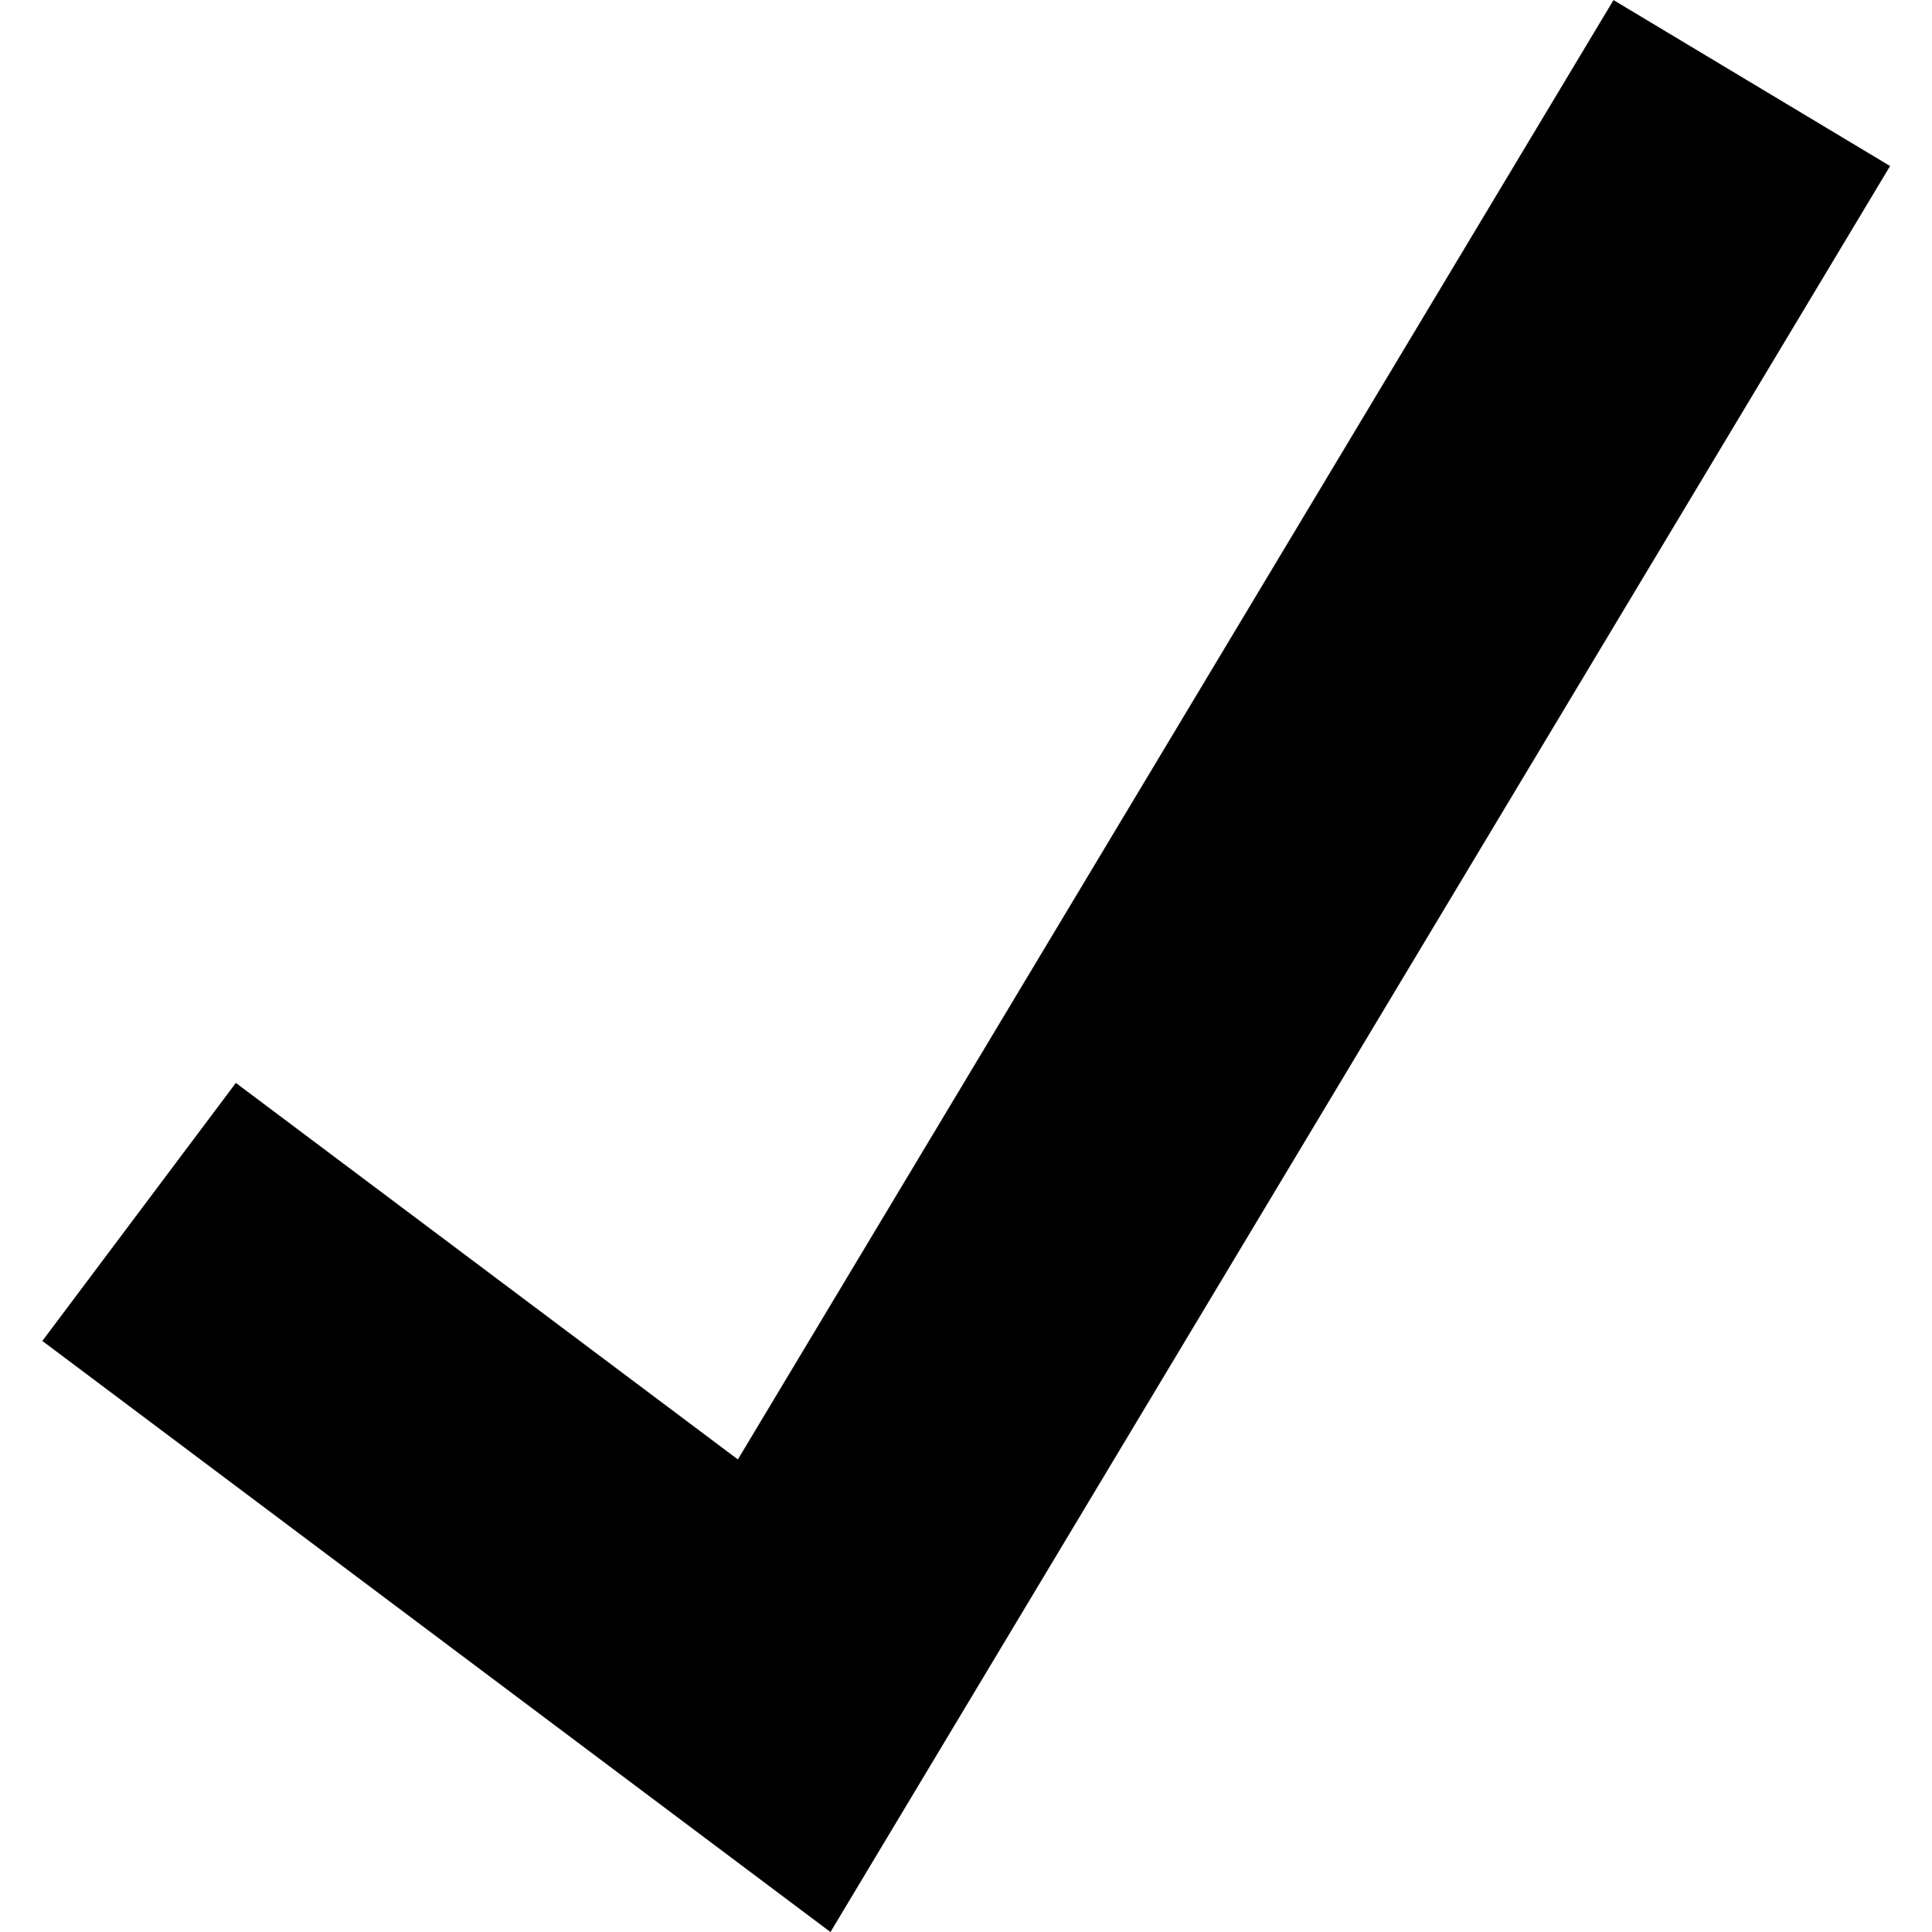
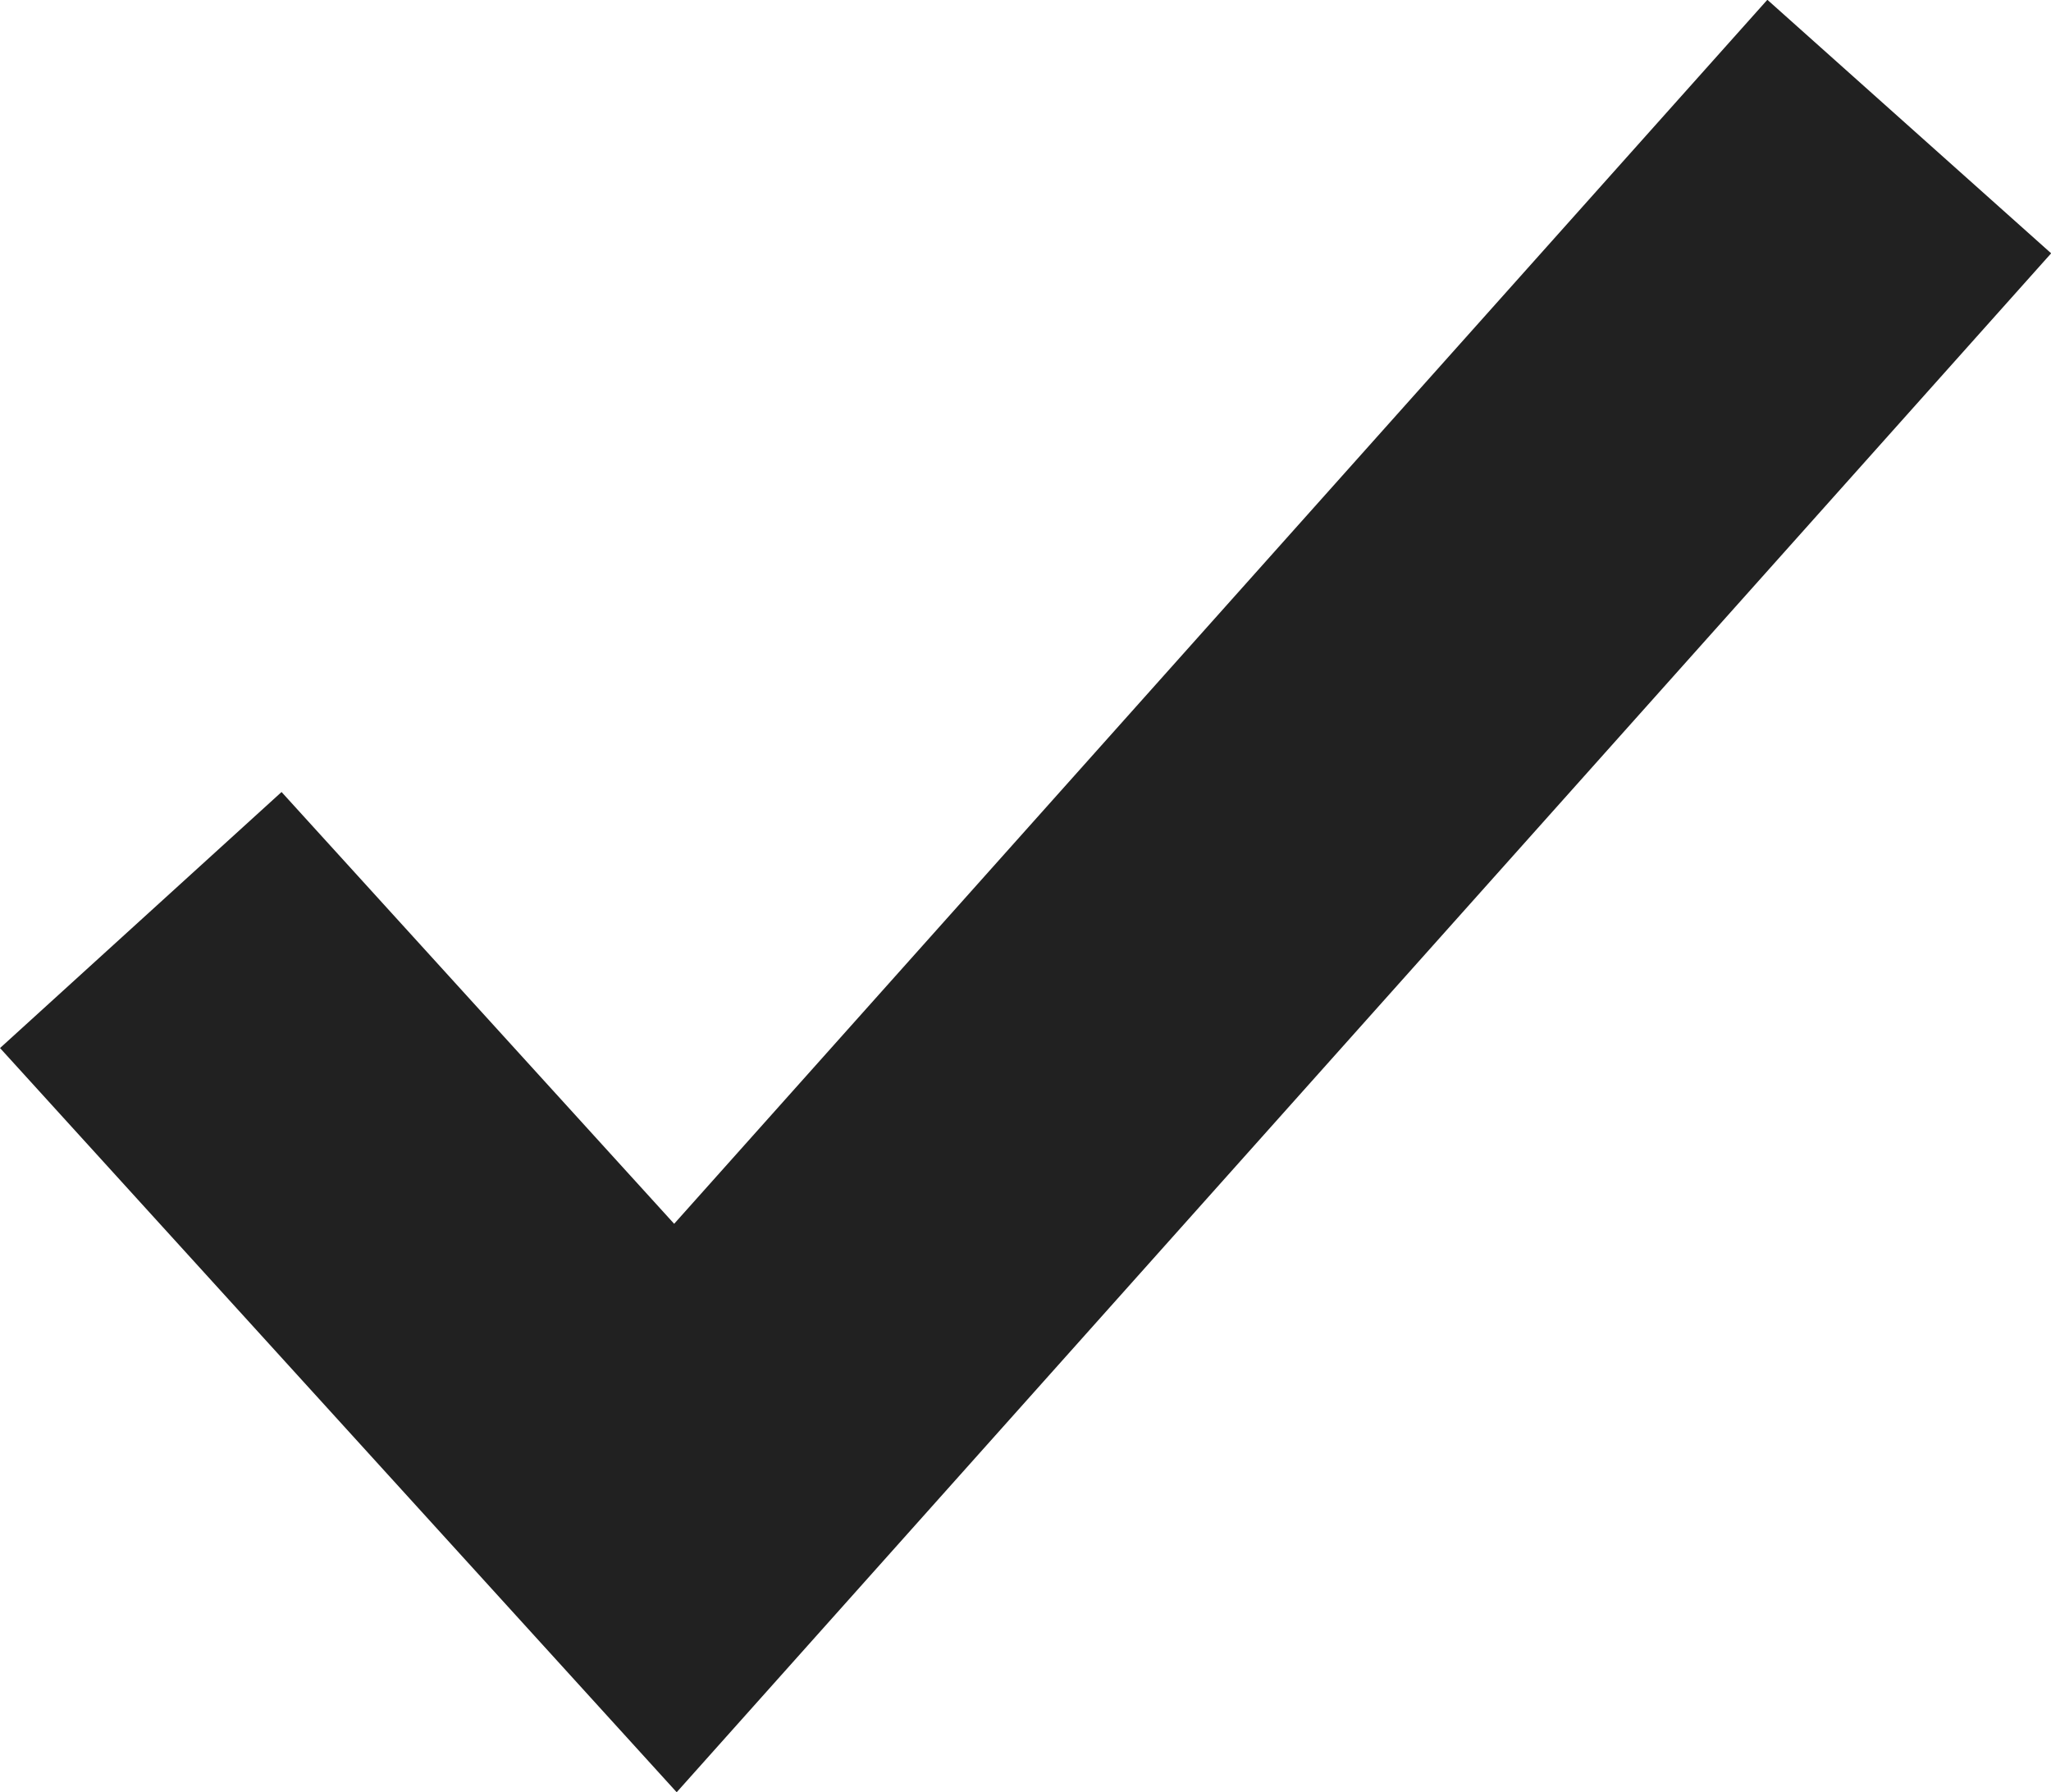
- <svg xmlns="http://www.w3.org/2000/svg" id="Layer_1" fill="#212121" width="20px" height="20px" data-name="Layer 1" viewBox="0 0 22.91 23.96">
+ <svg xmlns="http://www.w3.org/2000/svg" id="Layer_1" data-name="Layer 1" viewBox="0 0 21.56 18.83">
  <defs>
-     <style>.cls-1{fill:none;stroke:#000;stroke-miterlimit:10;stroke-width:4px;}</style>
+     <style>.cls-1{fill:none;stroke:#212121;stroke-miterlimit:10;stroke-width:4px;}</style>
  </defs>
-   <polyline class="cls-1" points="21.2 1.03 9.2 21.03 1.2 15.03" />
+   <polyline class="cls-1" points="20.07 1.33 7.1 15.85 1.48 9.67" />
</svg>
